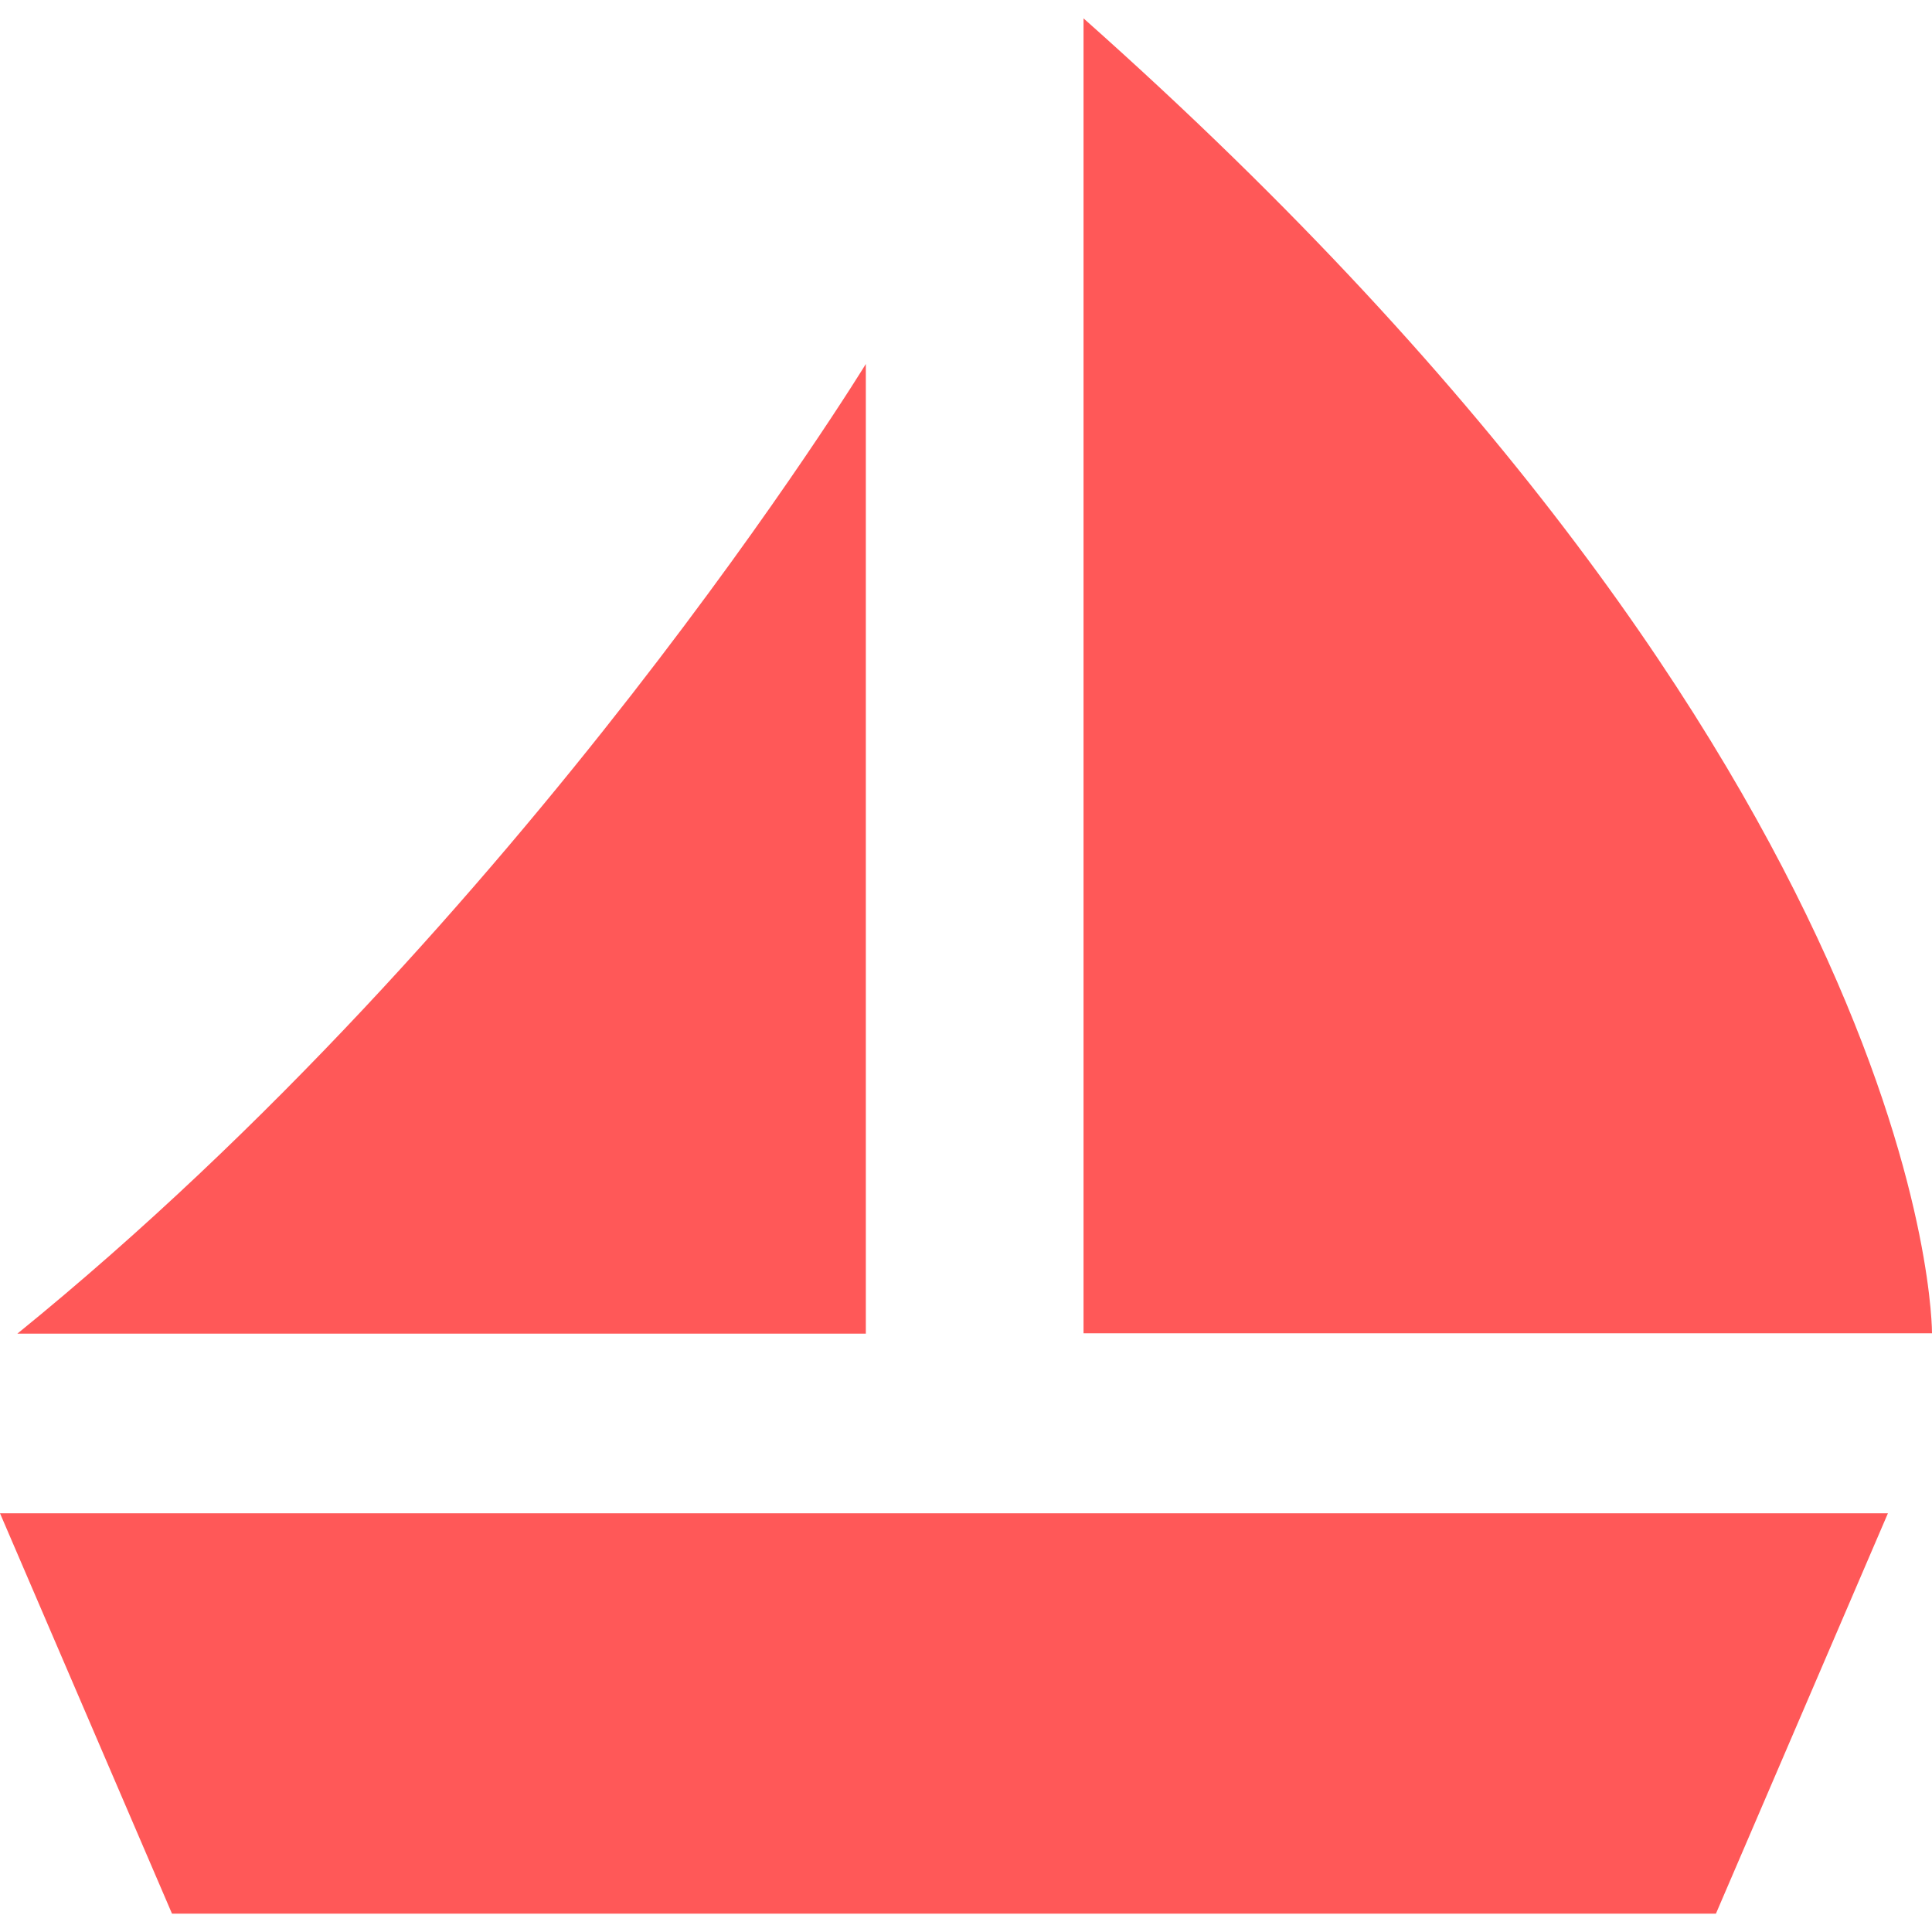
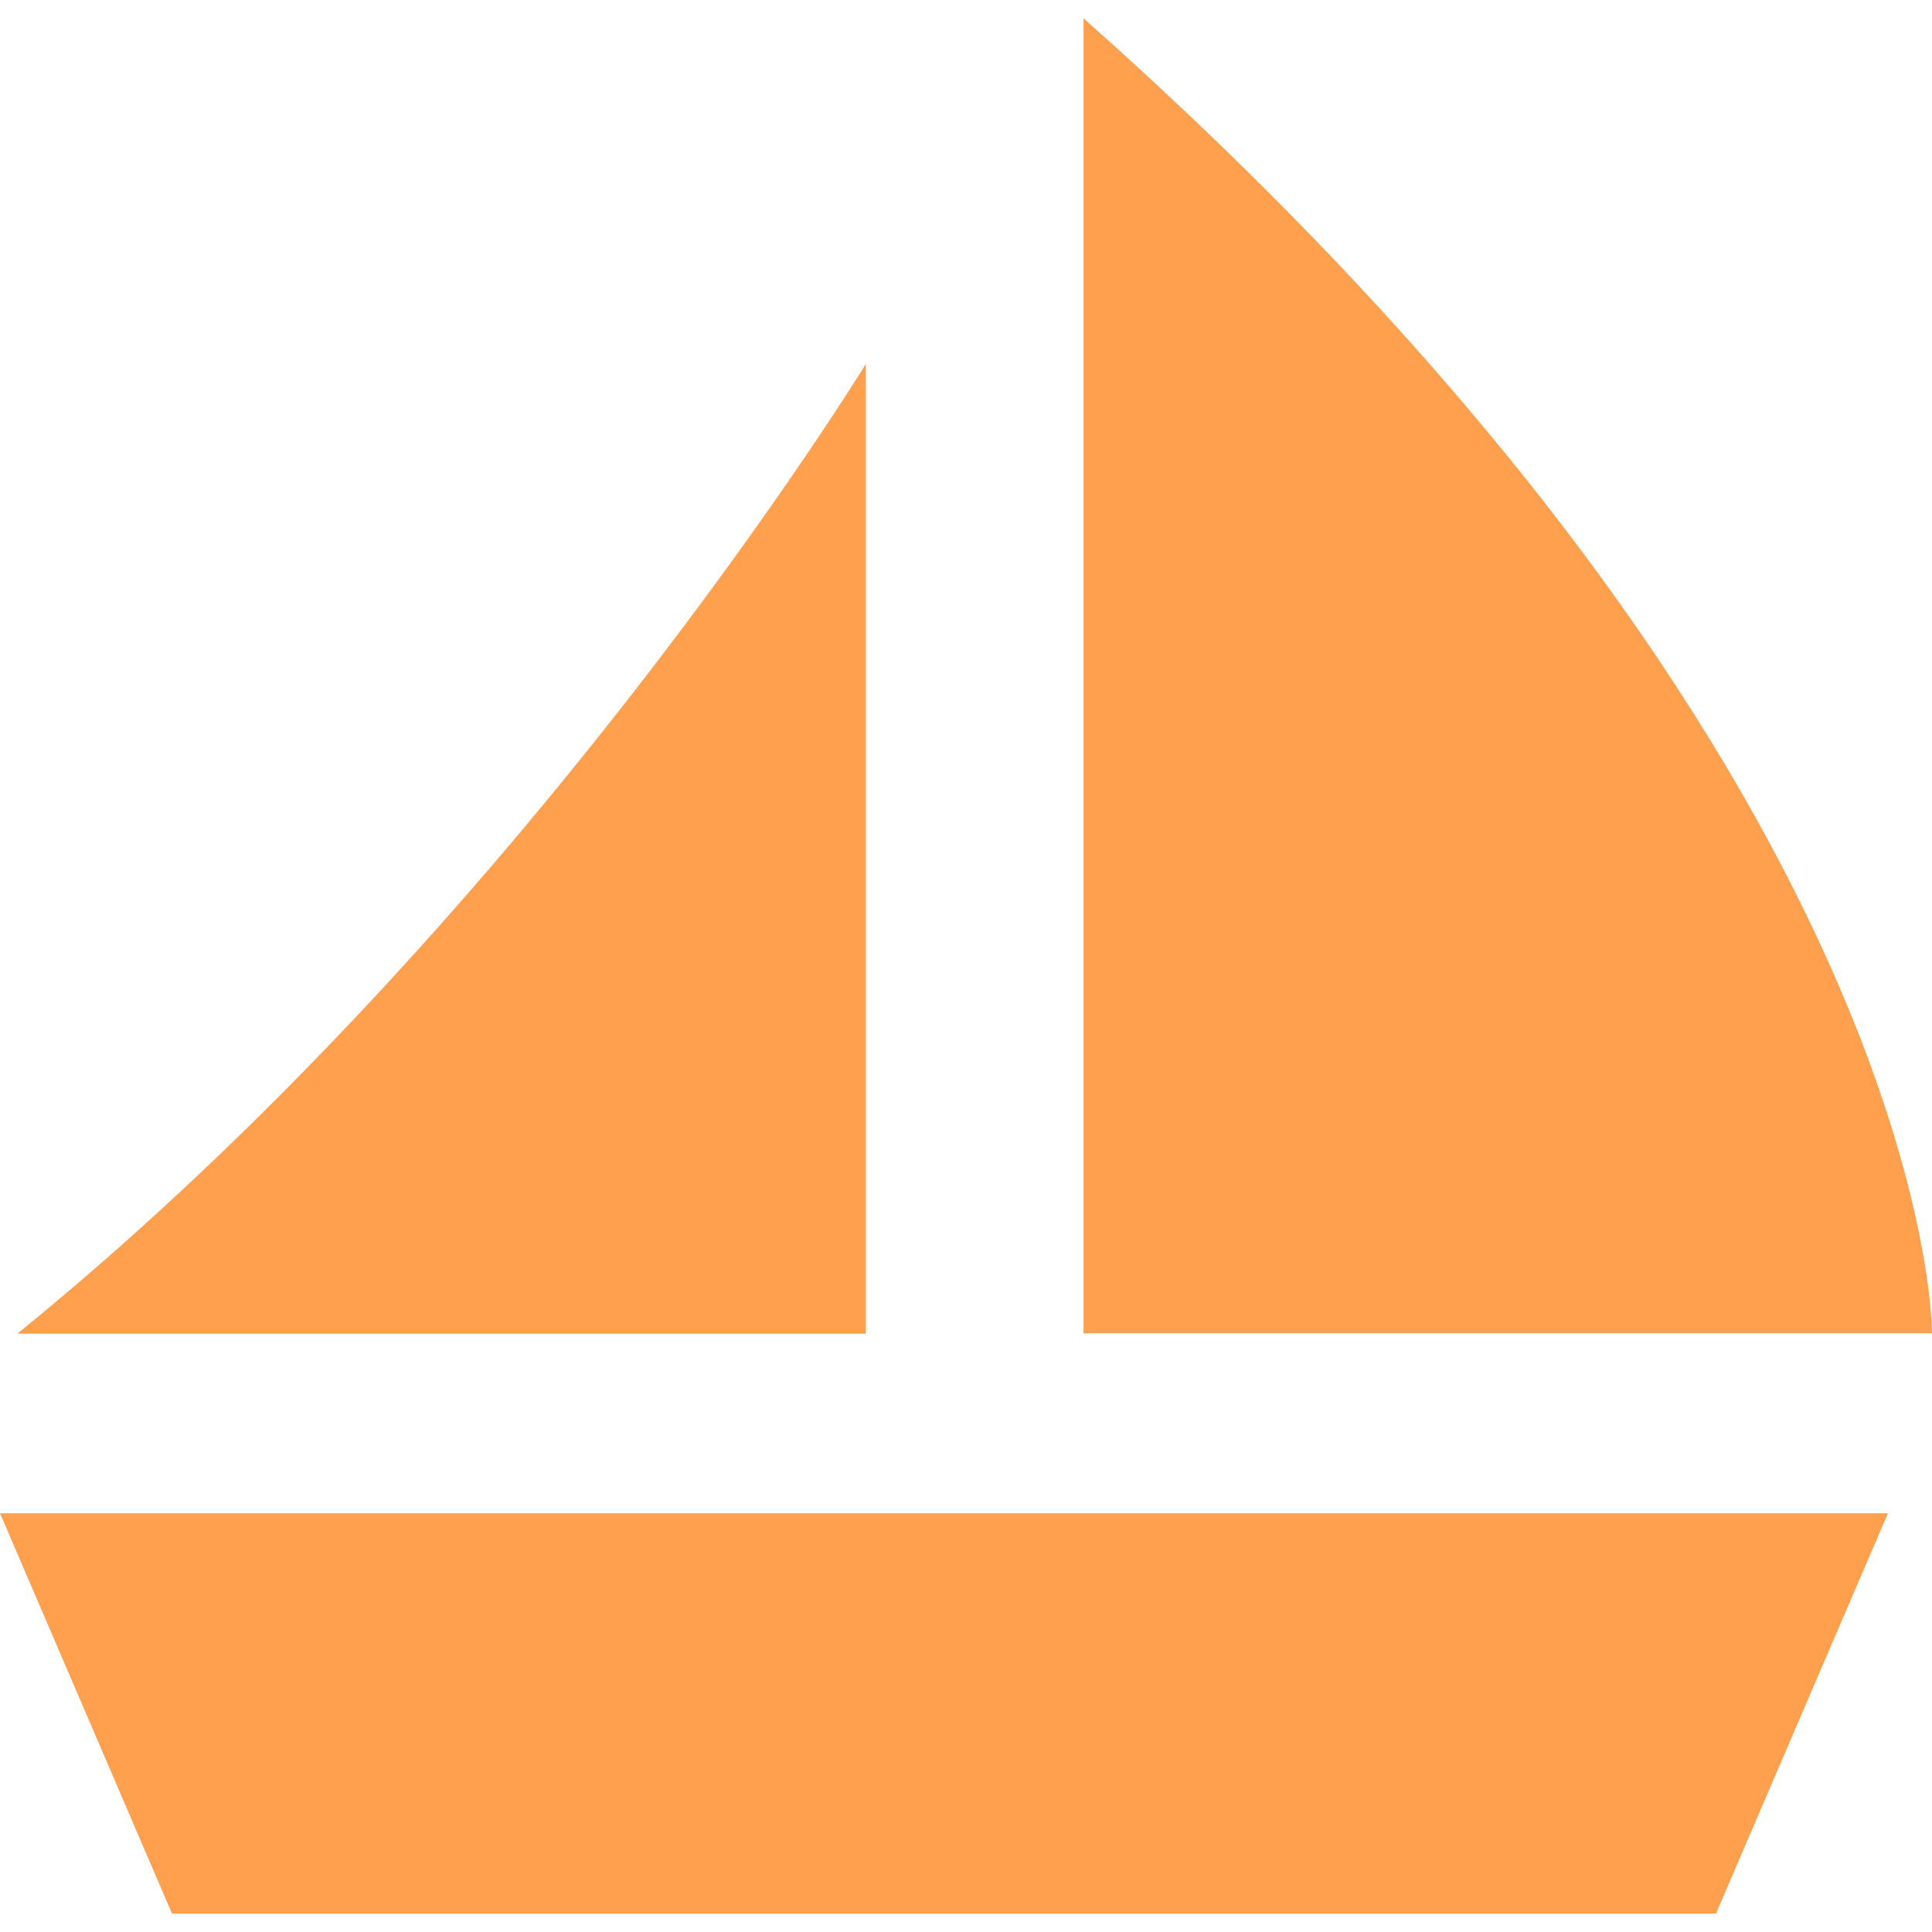
- <svg xmlns="http://www.w3.org/2000/svg" version="1.1" id="Layer_1" x="0px" y="0px" viewBox="0 0 512 512" style="enable-background:new 0 0 512 512;" xml:space="preserve" width="512px" height="512px">
+ <svg xmlns="http://www.w3.org/2000/svg" version="1.1" id="Layer_1" x="0px" y="0px" viewBox="0 0 512 512" style="enable-background:new 0 0 512 512;" xml:space="preserve" width="512px" height="512px" class="">
  <g>
    <g>
-       <polygon points="0,401.034 45.579,507.133 454.741,507.133 500.32,401.034   " fill="#ff5858" />
+       <g>
+         <polygon points="0,401.034 45.579,507.133 454.741,507.133 500.32,401.034   " data-original="#000000" class="active-path" data-old_color="#560A0A" fill="#FFA04F" />
+       </g>
+     </g>
+     <g>
+       <g>
+         <path d="M287.148,4.867v348.472H512C512,353.338,512.973,205.384,287.148,4.867z" data-original="#000000" class="active-path" data-old_color="#560A0A" fill="#FFA04F" />
+       </g>
+     </g>
+     <g>
+       <g>
+         <path d="M4.605,353.429h224.851V96.455C229.456,96.455,138.931,244.41,4.605,353.429z" data-original="#000000" class="active-path" data-old_color="#560A0A" fill="#FFA04F" />
+       </g>
    </g>
  </g>
-   <g>
-     <g>
-       <path d="M287.148,4.867v348.472H512C512,353.338,512.973,205.384,287.148,4.867z" fill="#ff5858" />
-     </g>
-   </g>
-   <g>
-     <g>
-       <path d="M4.605,353.429h224.851V96.455C229.456,96.455,138.931,244.41,4.605,353.429z" fill="#ff5858" />
-     </g>
-   </g>
-   <g>
- </g>
-   <g>
- </g>
-   <g>
- </g>
-   <g>
- </g>
-   <g>
- </g>
-   <g>
- </g>
-   <g>
- </g>
-   <g>
- </g>
-   <g>
- </g>
-   <g>
- </g>
-   <g>
- </g>
-   <g>
- </g>
-   <g>
- </g>
-   <g>
- </g>
-   <g>
- </g>
</svg>
